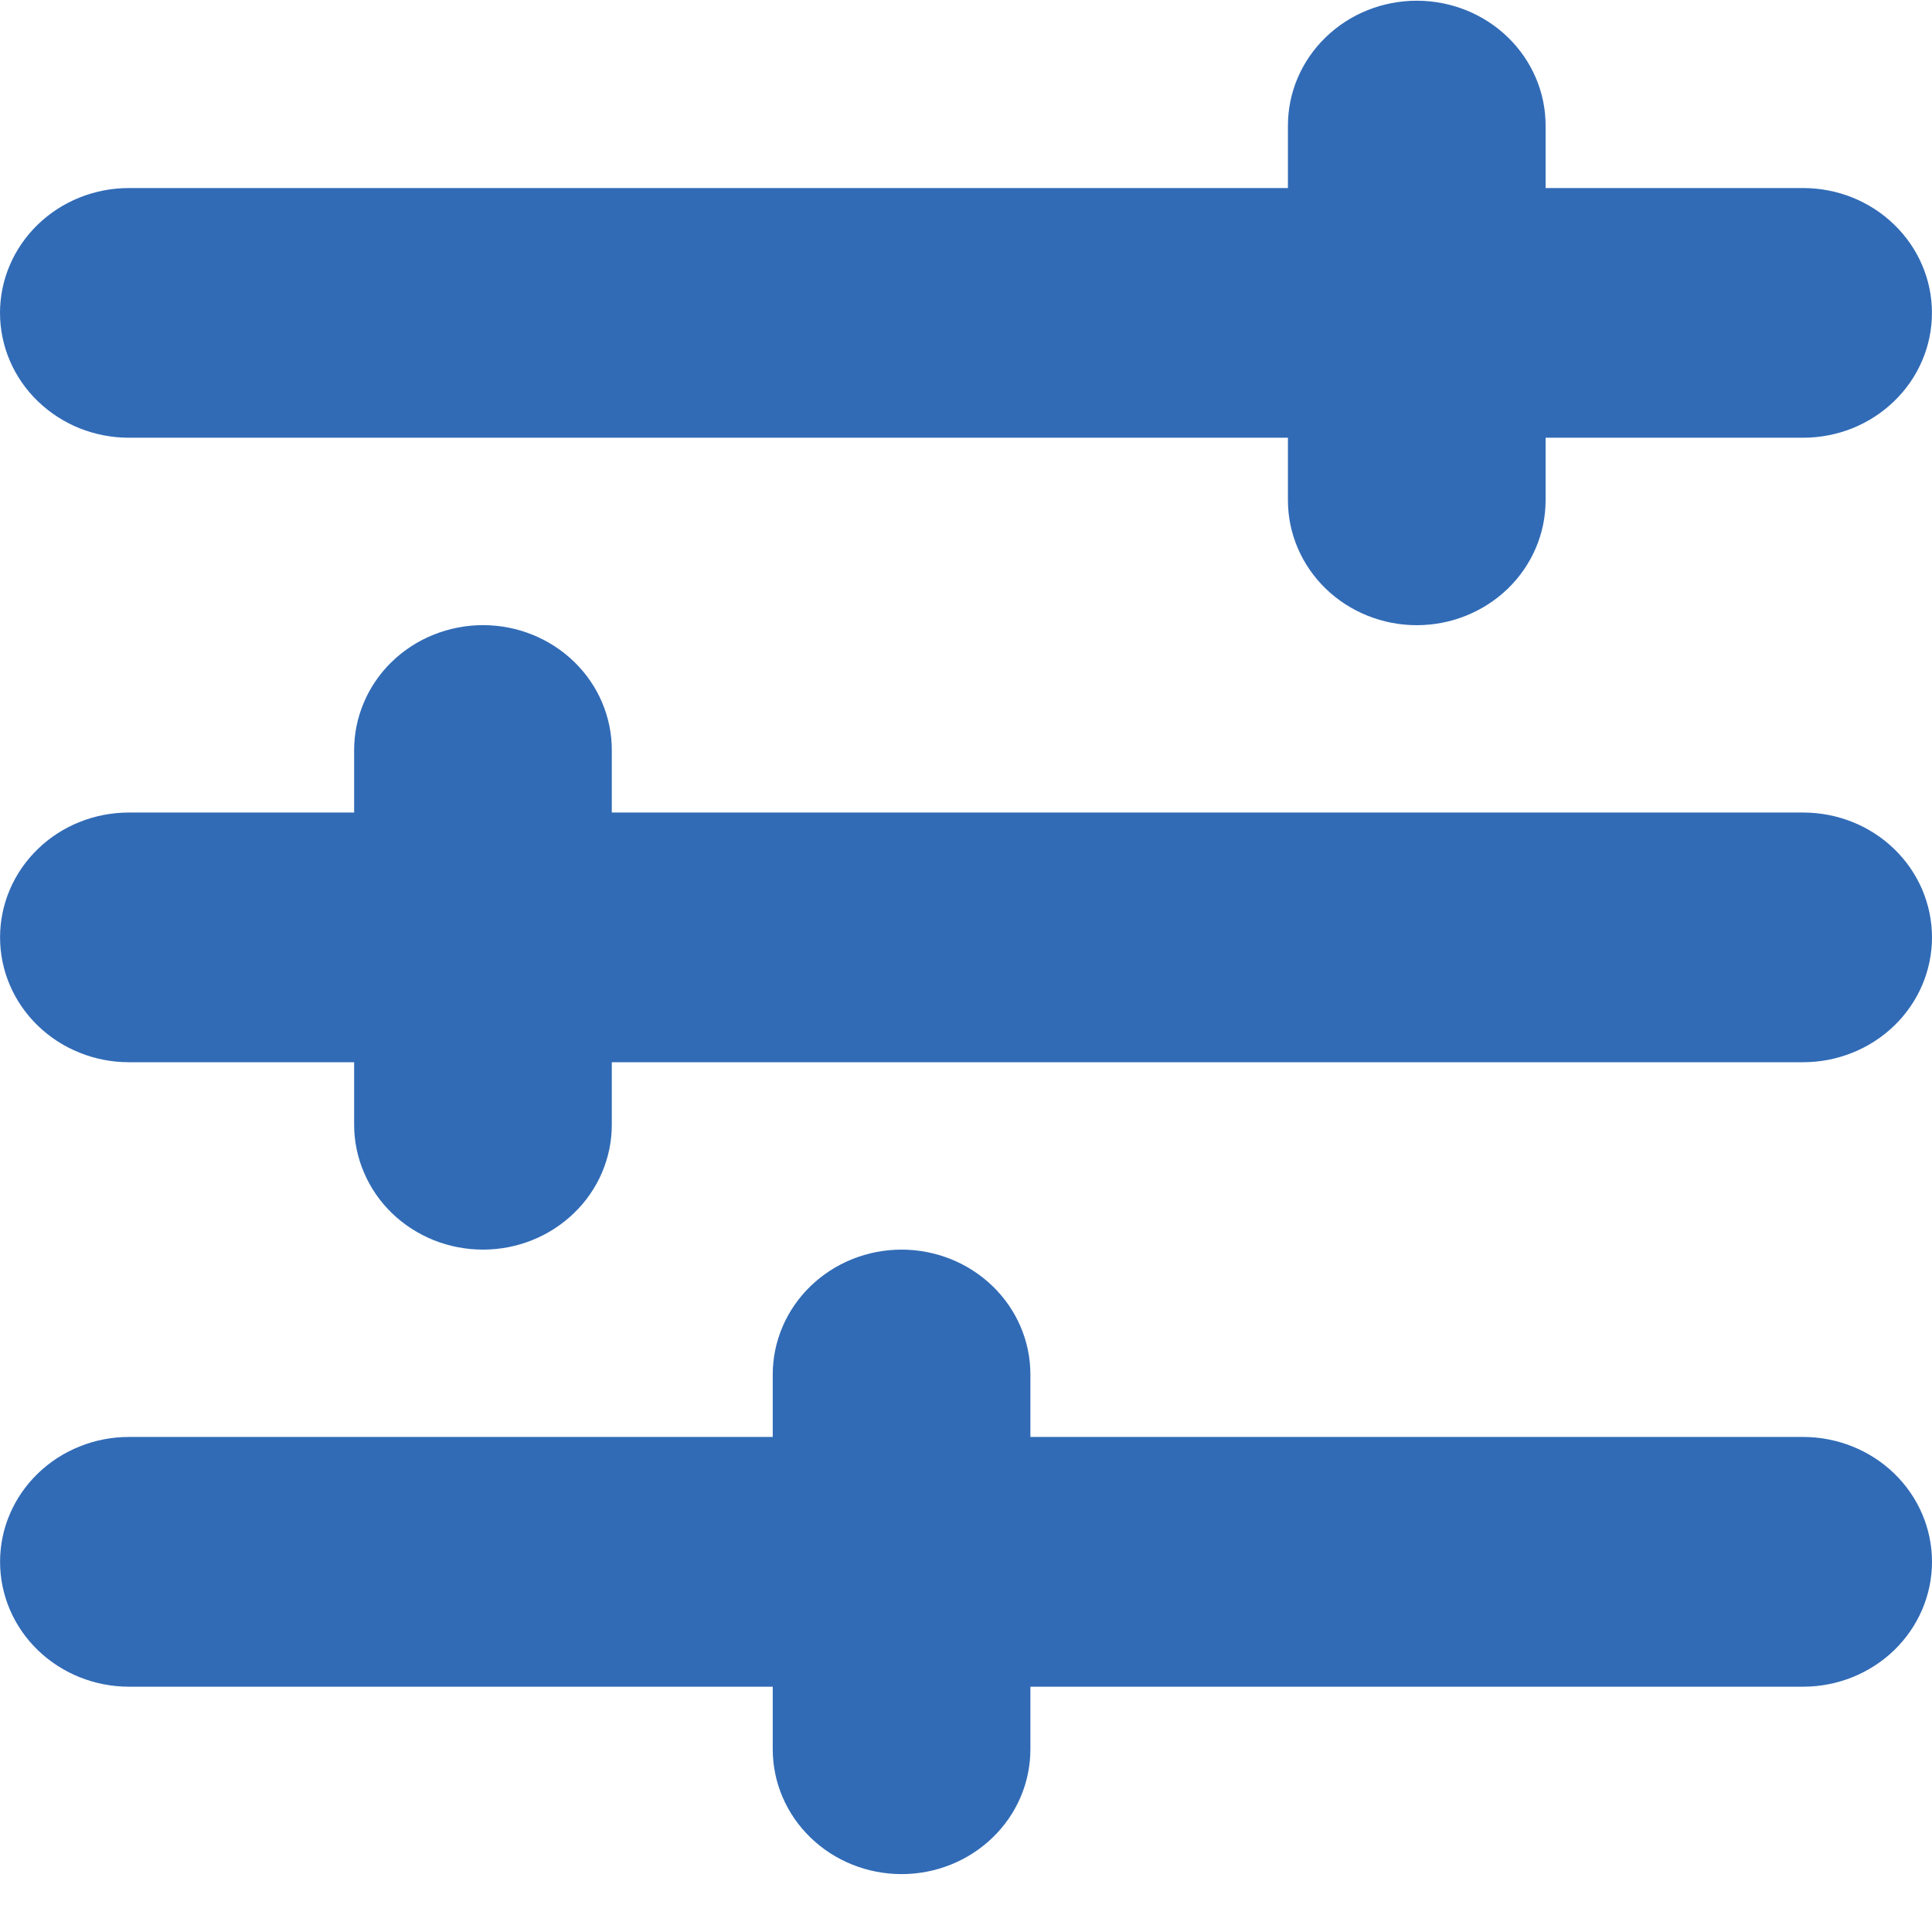
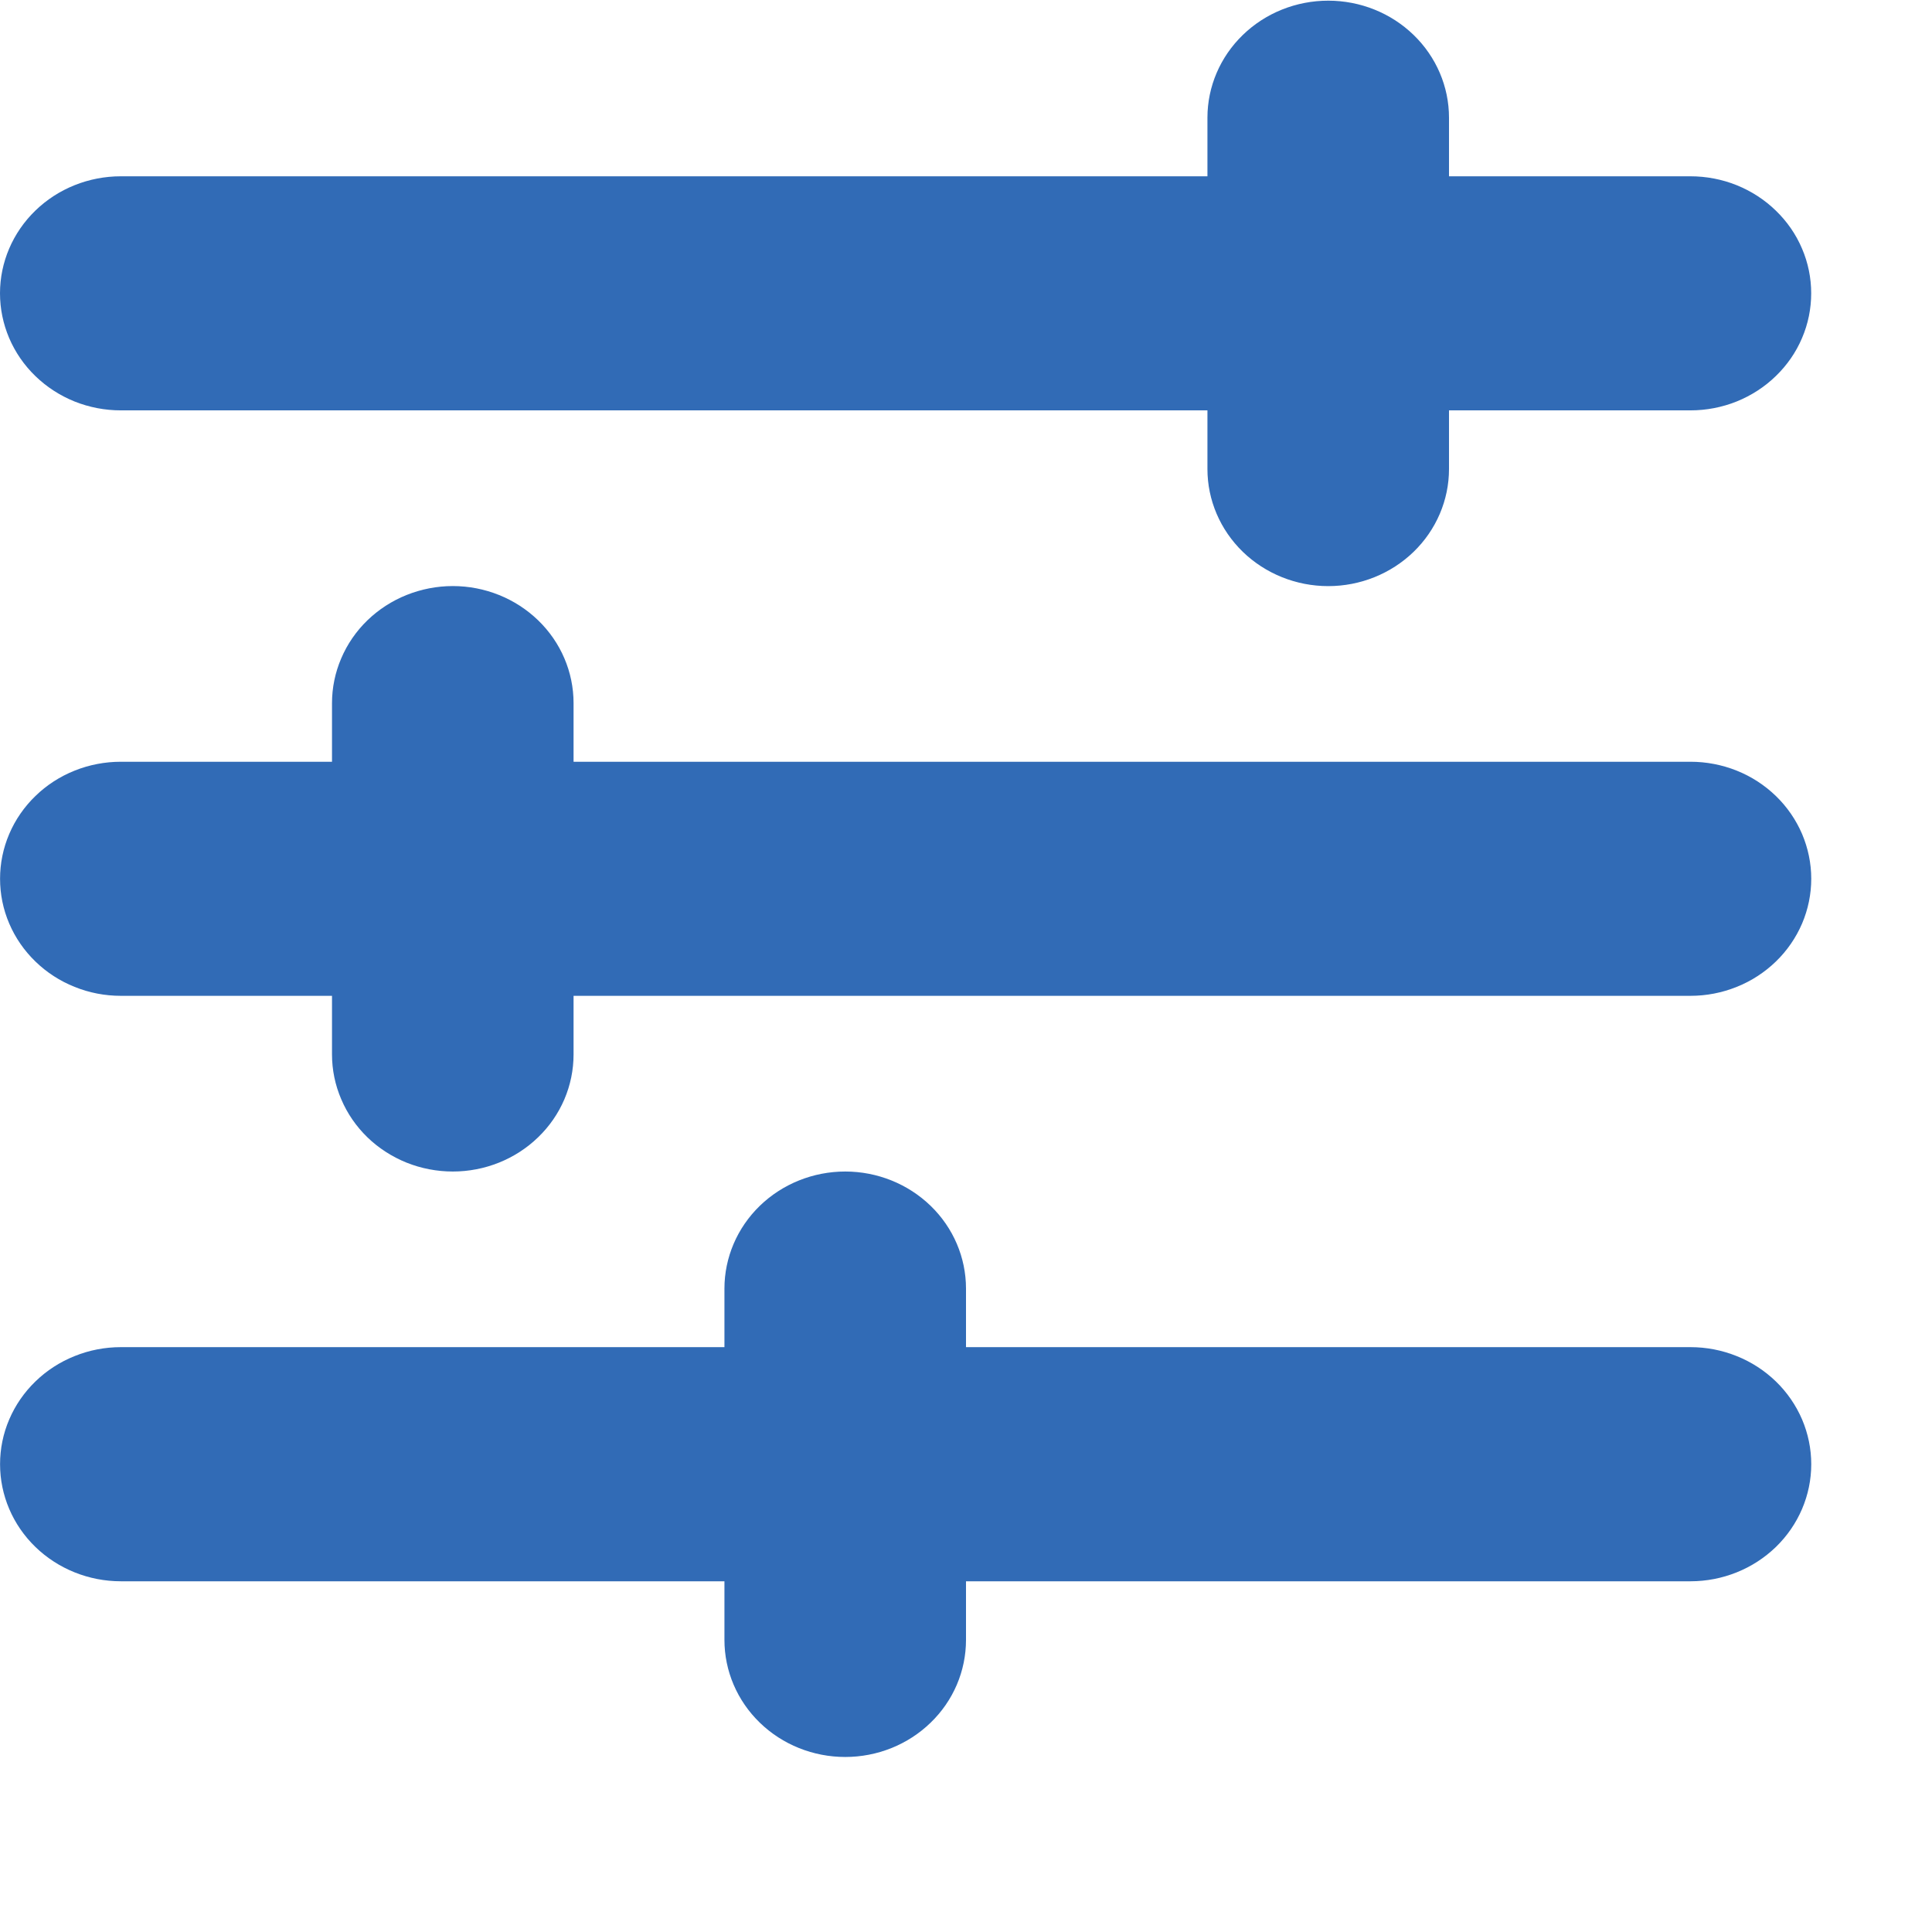
- <svg xmlns="http://www.w3.org/2000/svg" width="30" height="30" viewBox="0 0 30 30" fill="none">
+ <svg xmlns="http://www.w3.org/2000/svg" width="30" height="30" viewBox="0 0 32 32" fill="none">
  <path d="M22 0.011C21.469 0.011 20.96 0.215 20.585 0.579C20.21 0.942 19.999 1.435 19.999 1.949V2.92H2.001C1.47 2.92 0.961 3.124 0.586 3.488C0.211 3.851 2.1063e-05 4.344 0 4.858C-2.39956e-06 5.113 0.052 5.365 0.152 5.6C0.253 5.836 0.4 6.049 0.586 6.229C0.772 6.409 0.992 6.552 1.235 6.65C1.478 6.747 1.738 6.797 2.001 6.797H19.999V7.769C19.999 8.283 20.21 8.776 20.585 9.14C20.96 9.503 21.469 9.708 22 9.708C22.53 9.708 23.039 9.503 23.414 9.14C23.789 8.776 24 8.283 24 7.769V6.797H27.999C28.262 6.797 28.522 6.747 28.764 6.65C29.007 6.552 29.228 6.409 29.413 6.229C29.599 6.049 29.747 5.836 29.847 5.6C29.948 5.365 29.999 5.113 29.999 4.858C29.999 4.604 29.948 4.352 29.847 4.117C29.747 3.881 29.599 3.668 29.413 3.488C29.228 3.308 29.007 3.165 28.764 3.067C28.522 2.97 28.262 2.92 27.999 2.92H24V1.949C24 1.435 23.789 0.942 23.414 0.579C23.039 0.215 22.53 0.011 22 0.011ZM7.5 9.707C7.237 9.707 6.977 9.758 6.734 9.855C6.492 9.952 6.271 10.095 6.085 10.275C5.899 10.455 5.752 10.669 5.652 10.904C5.551 11.139 5.499 11.392 5.499 11.646V12.617H2.001C1.738 12.617 1.478 12.667 1.236 12.764C0.993 12.861 0.772 13.004 0.587 13.184C0.401 13.364 0.253 13.578 0.153 13.813C0.052 14.049 0.001 14.301 0.001 14.555C0.001 14.81 0.052 15.062 0.153 15.297C0.253 15.532 0.401 15.746 0.587 15.926C0.772 16.106 0.993 16.249 1.236 16.346C1.478 16.444 1.738 16.494 2.001 16.494H5.499V17.465C5.499 17.72 5.551 17.972 5.652 18.207C5.752 18.443 5.899 18.656 6.085 18.837C6.271 19.017 6.492 19.159 6.734 19.257C6.977 19.354 7.237 19.404 7.5 19.404C8.03 19.404 8.539 19.2 8.914 18.836C9.29 18.473 9.5 17.98 9.5 17.465V16.494H28C28.262 16.494 28.522 16.444 28.765 16.346C29.008 16.249 29.228 16.106 29.414 15.926C29.6 15.746 29.747 15.532 29.848 15.297C29.948 15.062 30 14.81 30 14.555C30 14.301 29.948 14.049 29.848 13.813C29.747 13.578 29.6 13.364 29.414 13.184C29.228 13.004 29.008 12.861 28.765 12.764C28.522 12.667 28.262 12.617 28 12.617H9.5V11.646C9.5 11.132 9.29 10.639 8.914 10.275C8.539 9.912 8.03 9.707 7.5 9.707ZM14 19.404C13.469 19.404 12.96 19.609 12.585 19.972C12.21 20.336 11.999 20.829 11.999 21.343V22.313H2.001C1.738 22.313 1.478 22.363 1.236 22.461C0.993 22.558 0.772 22.701 0.587 22.881C0.401 23.061 0.253 23.275 0.153 23.51C0.052 23.745 0.001 23.997 0.001 24.252C0.001 24.766 0.211 25.259 0.587 25.623C0.962 25.986 1.471 26.191 2.001 26.191H11.999V27.162C11.999 27.677 12.21 28.17 12.585 28.533C12.96 28.897 13.469 29.101 14 29.101C14.53 29.101 15.039 28.897 15.414 28.533C15.79 28.17 16 27.677 16 27.162V26.191H28C28.53 26.191 29.039 25.986 29.414 25.623C29.789 25.259 30 24.766 30 24.252C30 23.997 29.948 23.745 29.848 23.51C29.747 23.275 29.6 23.061 29.414 22.881C29.228 22.701 29.008 22.558 28.765 22.461C28.522 22.363 28.262 22.313 28 22.313H16V21.343C16 20.829 15.79 20.336 15.414 19.972C15.039 19.609 14.53 19.404 14 19.404Z" fill="#1b5bae" fill-opacity="0.9" />
</svg>
